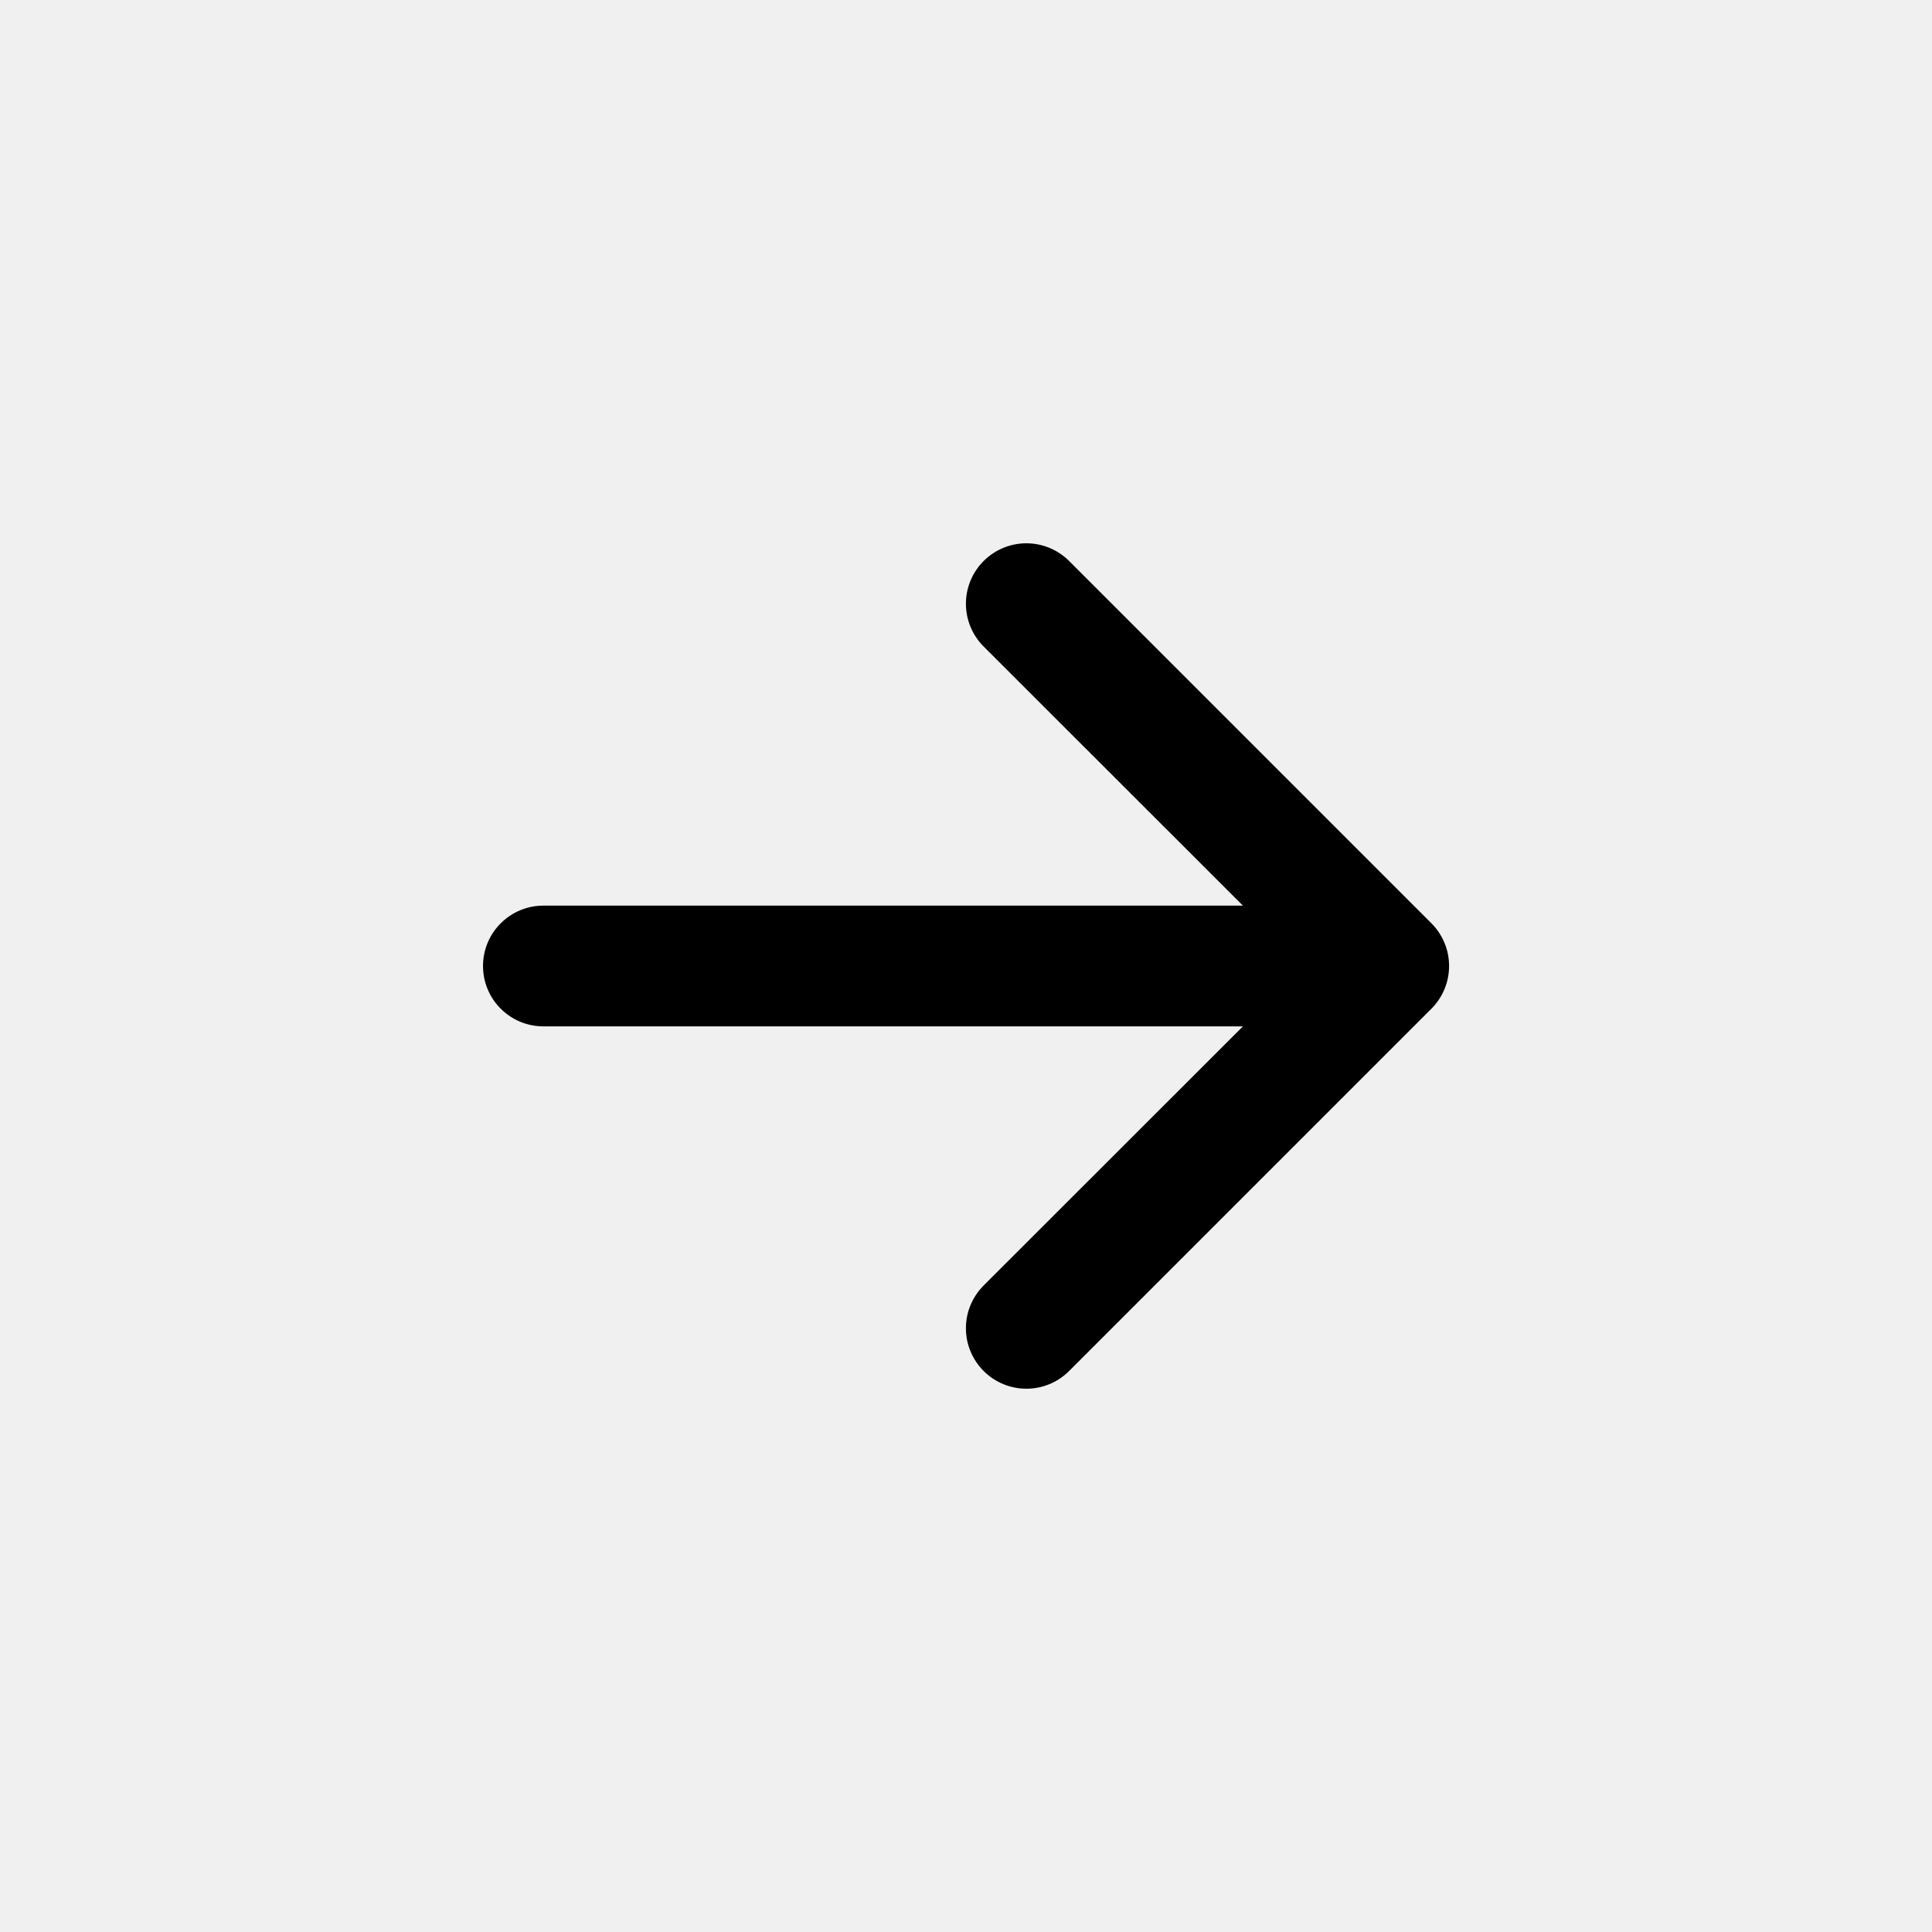
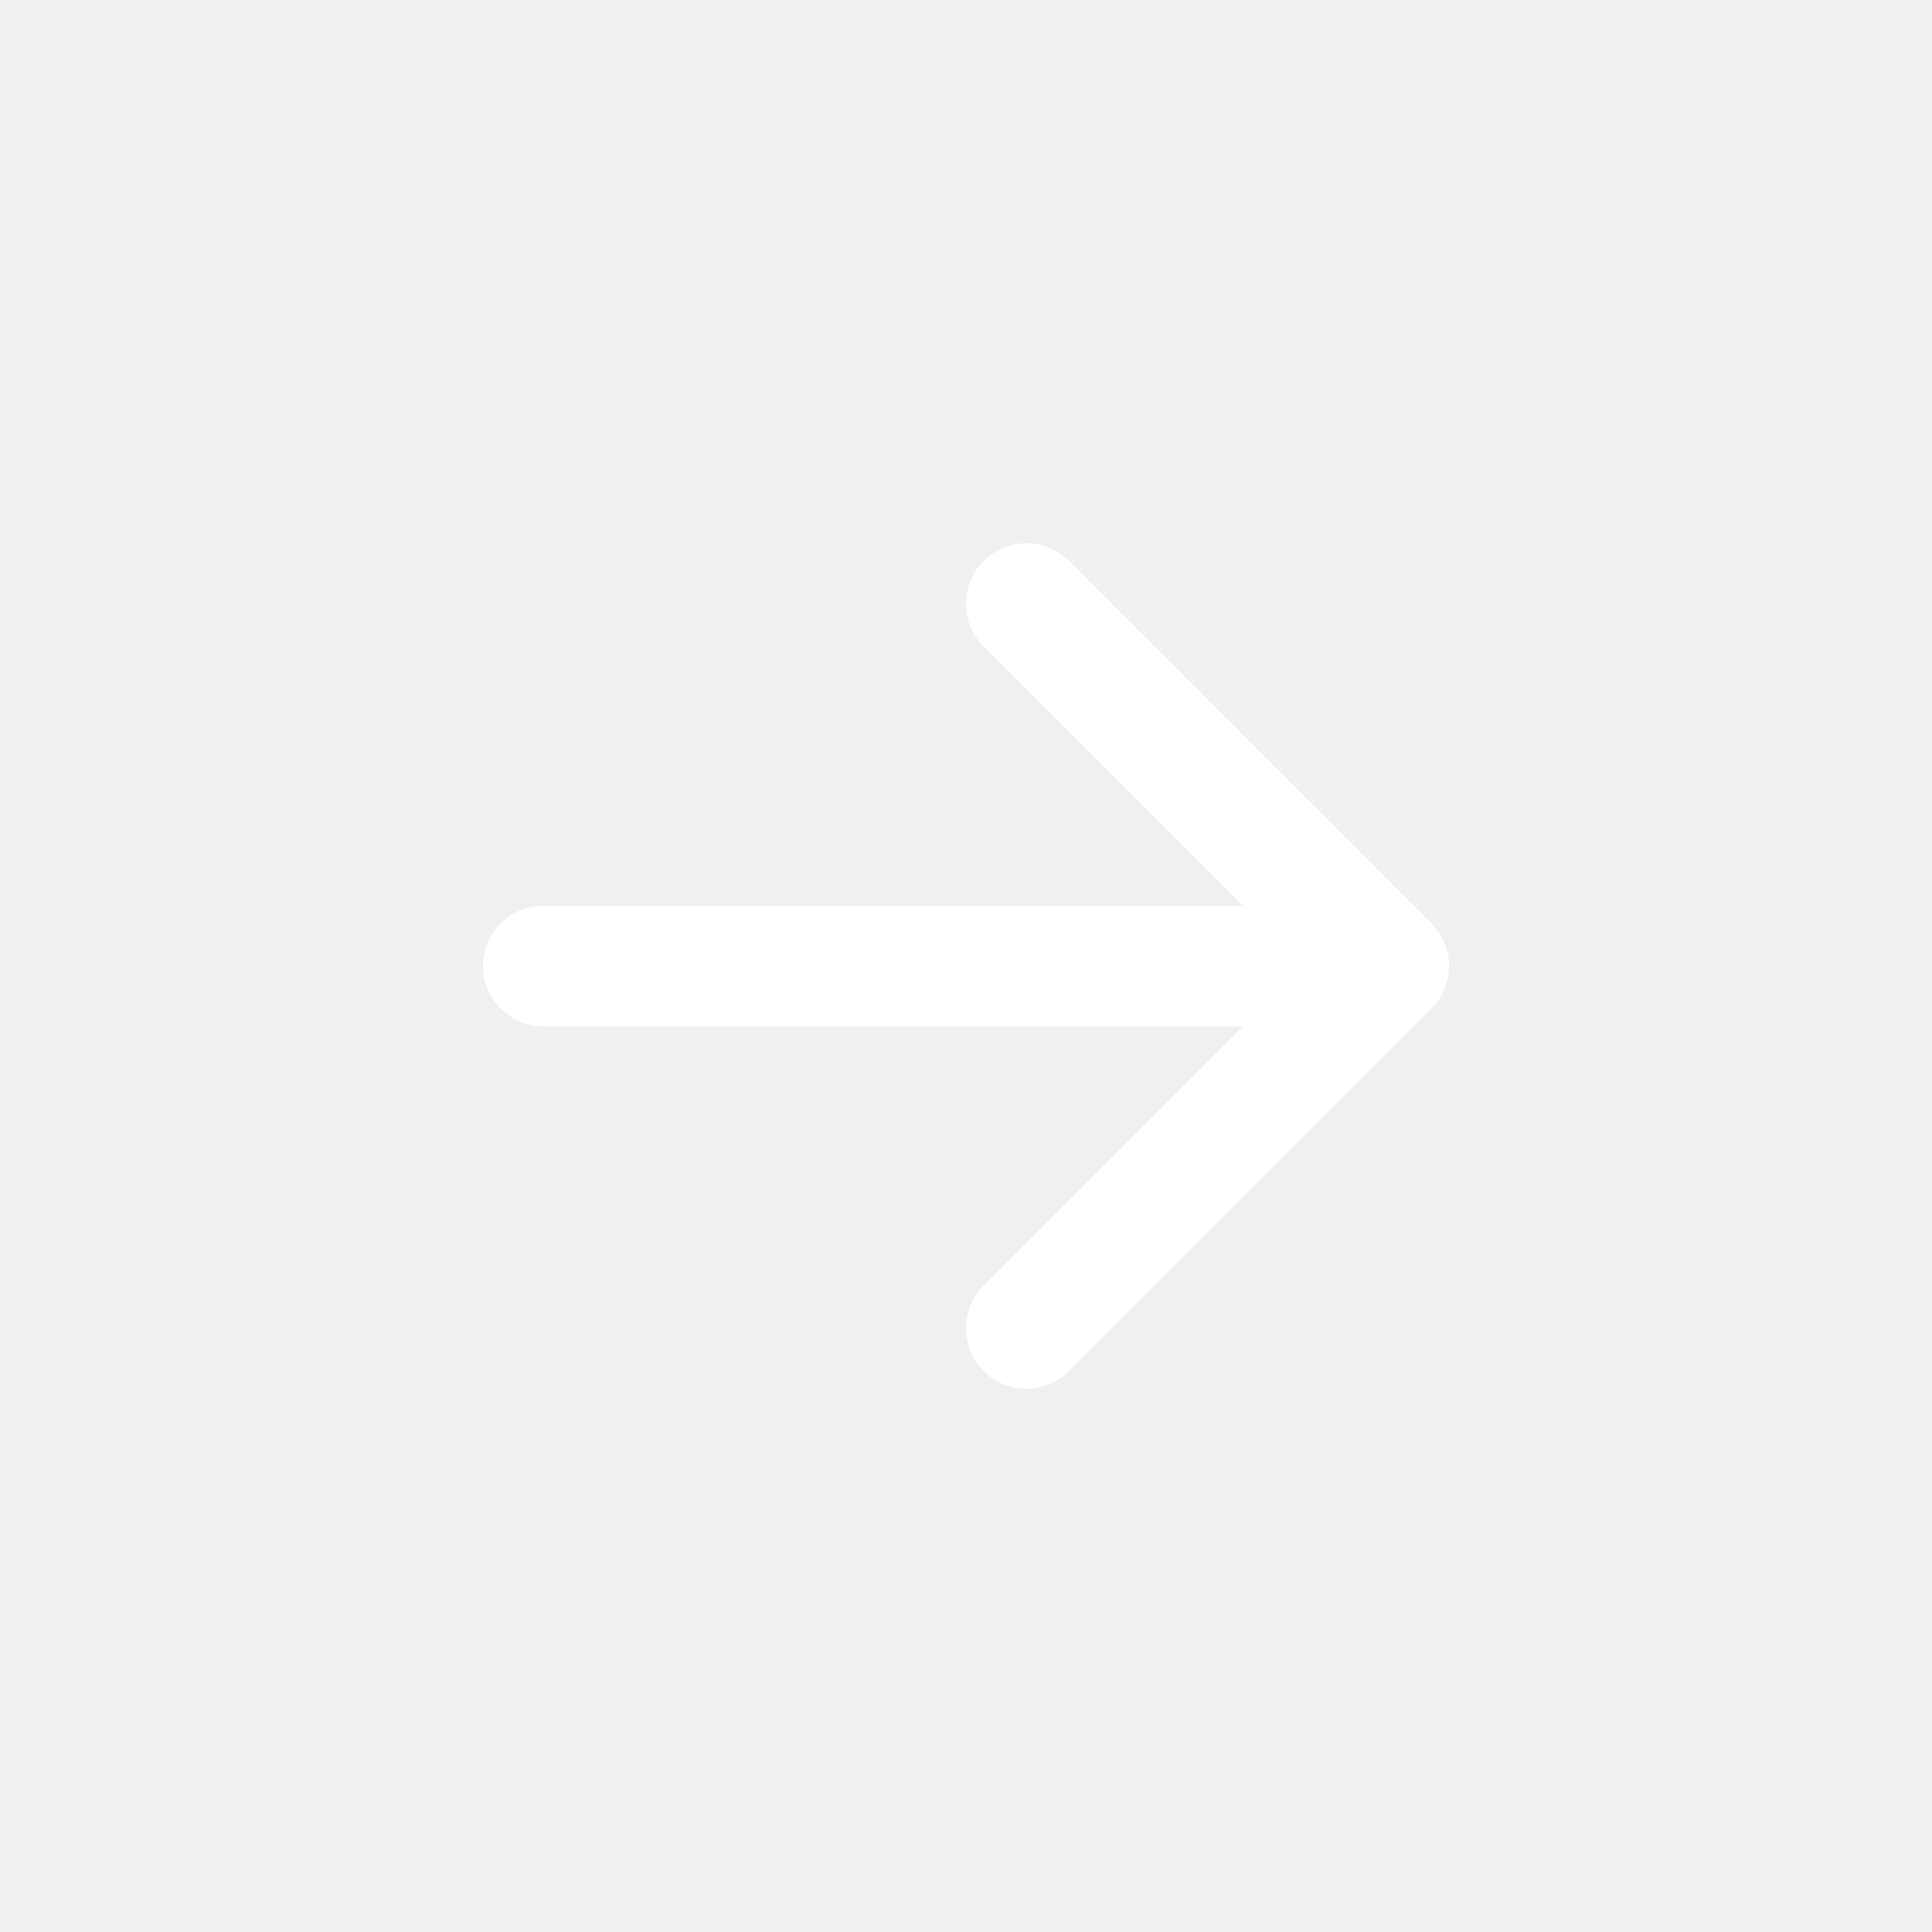
<svg xmlns="http://www.w3.org/2000/svg" width="24" height="24" viewBox="0 0 24 24" fill="none">
-   <path fill-rule="evenodd" clip-rule="evenodd" d="M6 12C6 12.199 6.079 12.39 6.22 12.53C6.36 12.671 6.551 12.75 6.75 12.75H15.44L12.219 15.969C12.149 16.039 12.094 16.122 12.056 16.213C12.018 16.304 11.999 16.401 11.999 16.5C11.999 16.599 12.018 16.696 12.056 16.787C12.094 16.878 12.149 16.961 12.219 17.031C12.289 17.101 12.371 17.156 12.463 17.194C12.554 17.232 12.651 17.251 12.75 17.251C12.849 17.251 12.946 17.232 13.037 17.194C13.129 17.156 13.211 17.101 13.281 17.031L17.781 12.531C17.851 12.461 17.906 12.379 17.944 12.287C17.982 12.196 18.001 12.099 18.001 12C18.001 11.901 17.982 11.804 17.944 11.713C17.906 11.621 17.851 11.539 17.781 11.469L13.281 6.969C13.14 6.828 12.949 6.749 12.75 6.749C12.551 6.749 12.36 6.828 12.219 6.969C12.078 7.11 11.999 7.301 11.999 7.5C11.999 7.699 12.078 7.89 12.219 8.031L15.44 11.25H6.75C6.551 11.25 6.36 11.329 6.22 11.47C6.079 11.61 6 11.801 6 12Z" fill="black" />
+   <path fill-rule="evenodd" clip-rule="evenodd" d="M6 12C6 12.199 6.079 12.39 6.22 12.53C6.36 12.671 6.551 12.75 6.75 12.75H15.44L12.219 15.969C12.149 16.039 12.094 16.122 12.056 16.213C12.018 16.304 11.999 16.401 11.999 16.5C11.999 16.599 12.018 16.696 12.056 16.787C12.094 16.878 12.149 16.961 12.219 17.031C12.289 17.101 12.371 17.156 12.463 17.194C12.554 17.232 12.651 17.251 12.75 17.251C12.849 17.251 12.946 17.232 13.037 17.194C13.129 17.156 13.211 17.101 13.281 17.031L17.781 12.531C17.851 12.461 17.906 12.379 17.944 12.287C17.982 12.196 18.001 12.099 18.001 12C18.001 11.901 17.982 11.804 17.944 11.713C17.906 11.621 17.851 11.539 17.781 11.469L13.281 6.969C13.14 6.828 12.949 6.749 12.75 6.749C12.551 6.749 12.36 6.828 12.219 6.969C12.078 7.11 11.999 7.301 11.999 7.5C11.999 7.699 12.078 7.89 12.219 8.031L15.44 11.25H6.75C6.551 11.25 6.36 11.329 6.22 11.47C6.079 11.61 6 11.801 6 12Z" fill="#fff" />
</svg>
